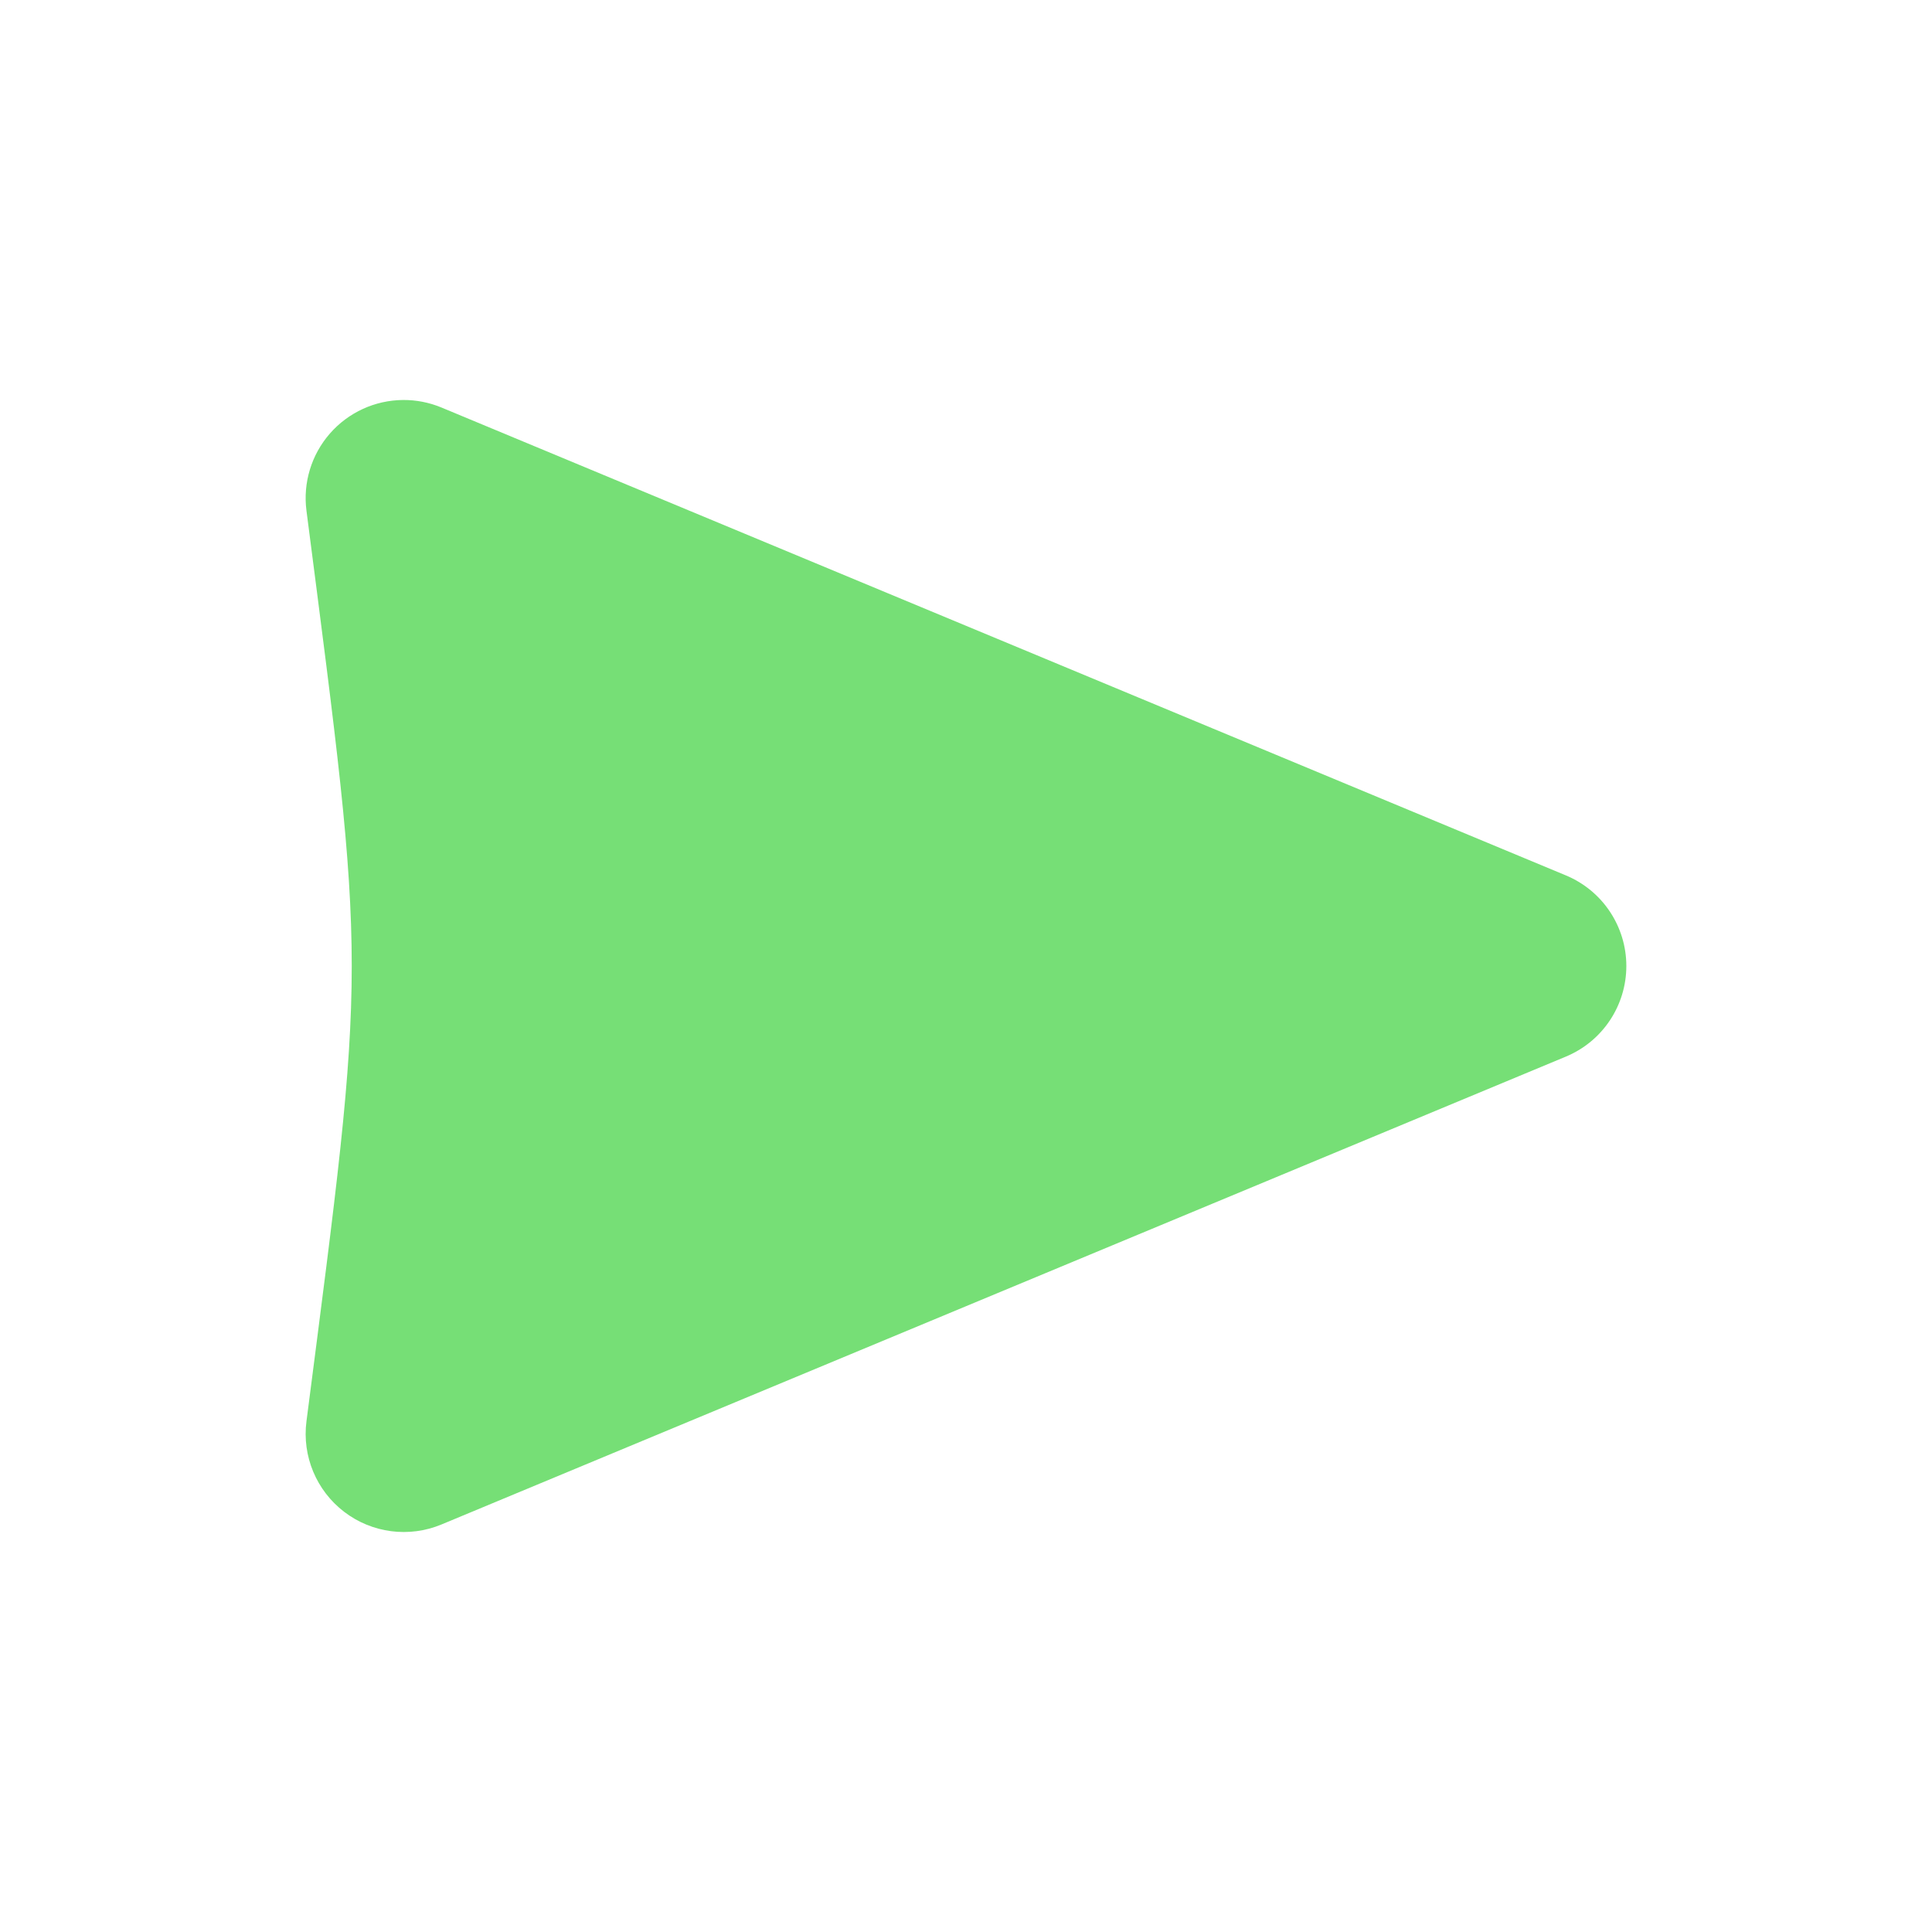
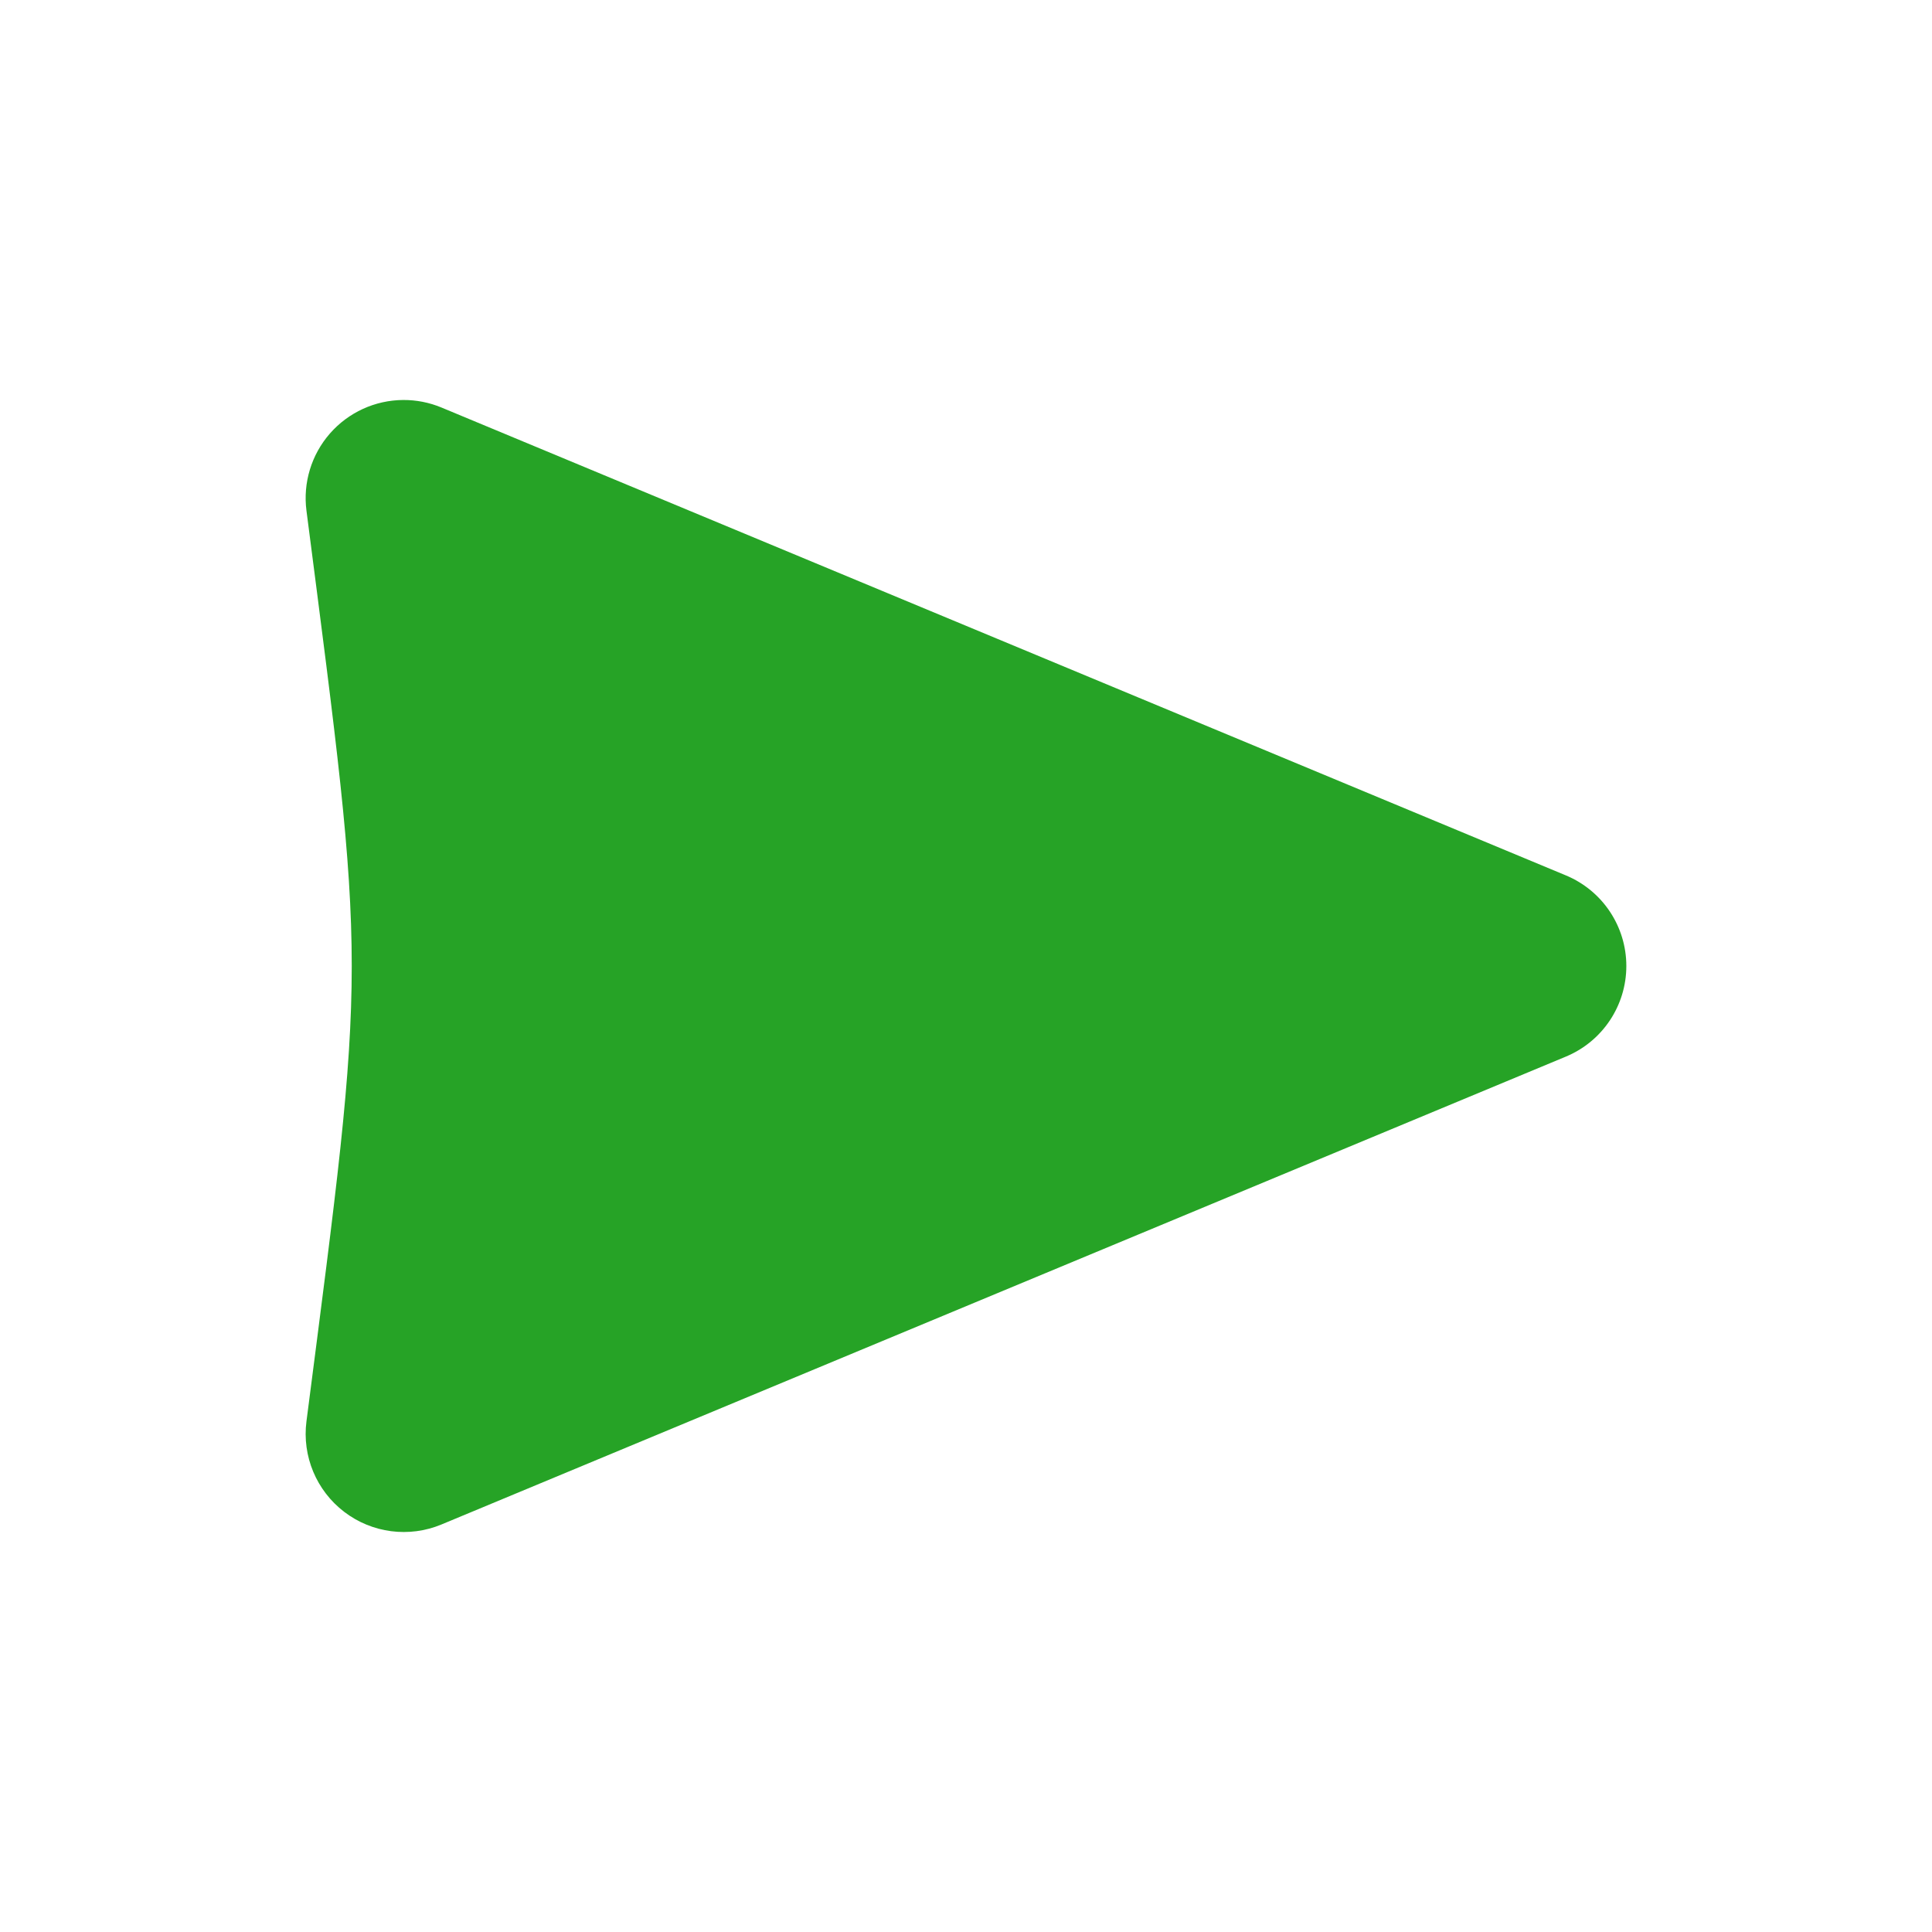
<svg xmlns="http://www.w3.org/2000/svg" style="height: 32px; width: 32px;" width="32px" height="32px" viewBox="0 0 512 512">
  <path d="M0 0h512v512H0z" fill="#000000" fill-opacity="0" style="--darkreader-inline-fill: #000000;" data-darkreader-inline-fill="" />
  <g class="" style="" transform="translate(0,0)">
-     <path d="M106.854 106.002a26.003 26.003 0 0 0-25.64 29.326c16 124 16 117.344 0 241.344a26.003 26.003 0 0 0 35.776 27.332l298-124a26.003 26.003 0 0 0 0-48.008l-298-124a26.003 26.003 0 0 0-10.136-1.994z" fill="#76df76" fill-opacity="1" style="--darkreader-inline-fill: #8b8104;" data-darkreader-inline-fill="" />
+     <path d="M106.854 106.002a26.003 26.003 0 0 0-25.64 29.326c16 124 16 117.344 0 241.344a26.003 26.003 0 0 0 35.776 27.332l298-124a26.003 26.003 0 0 0 0-48.008l-298-124a26.003 26.003 0 0 0-10.136-1.994z" fill="#26a326" fill-opacity="1" style="--darkreader-inline-fill: #8b8104;" data-darkreader-inline-fill="" />
  </g>
</svg>
